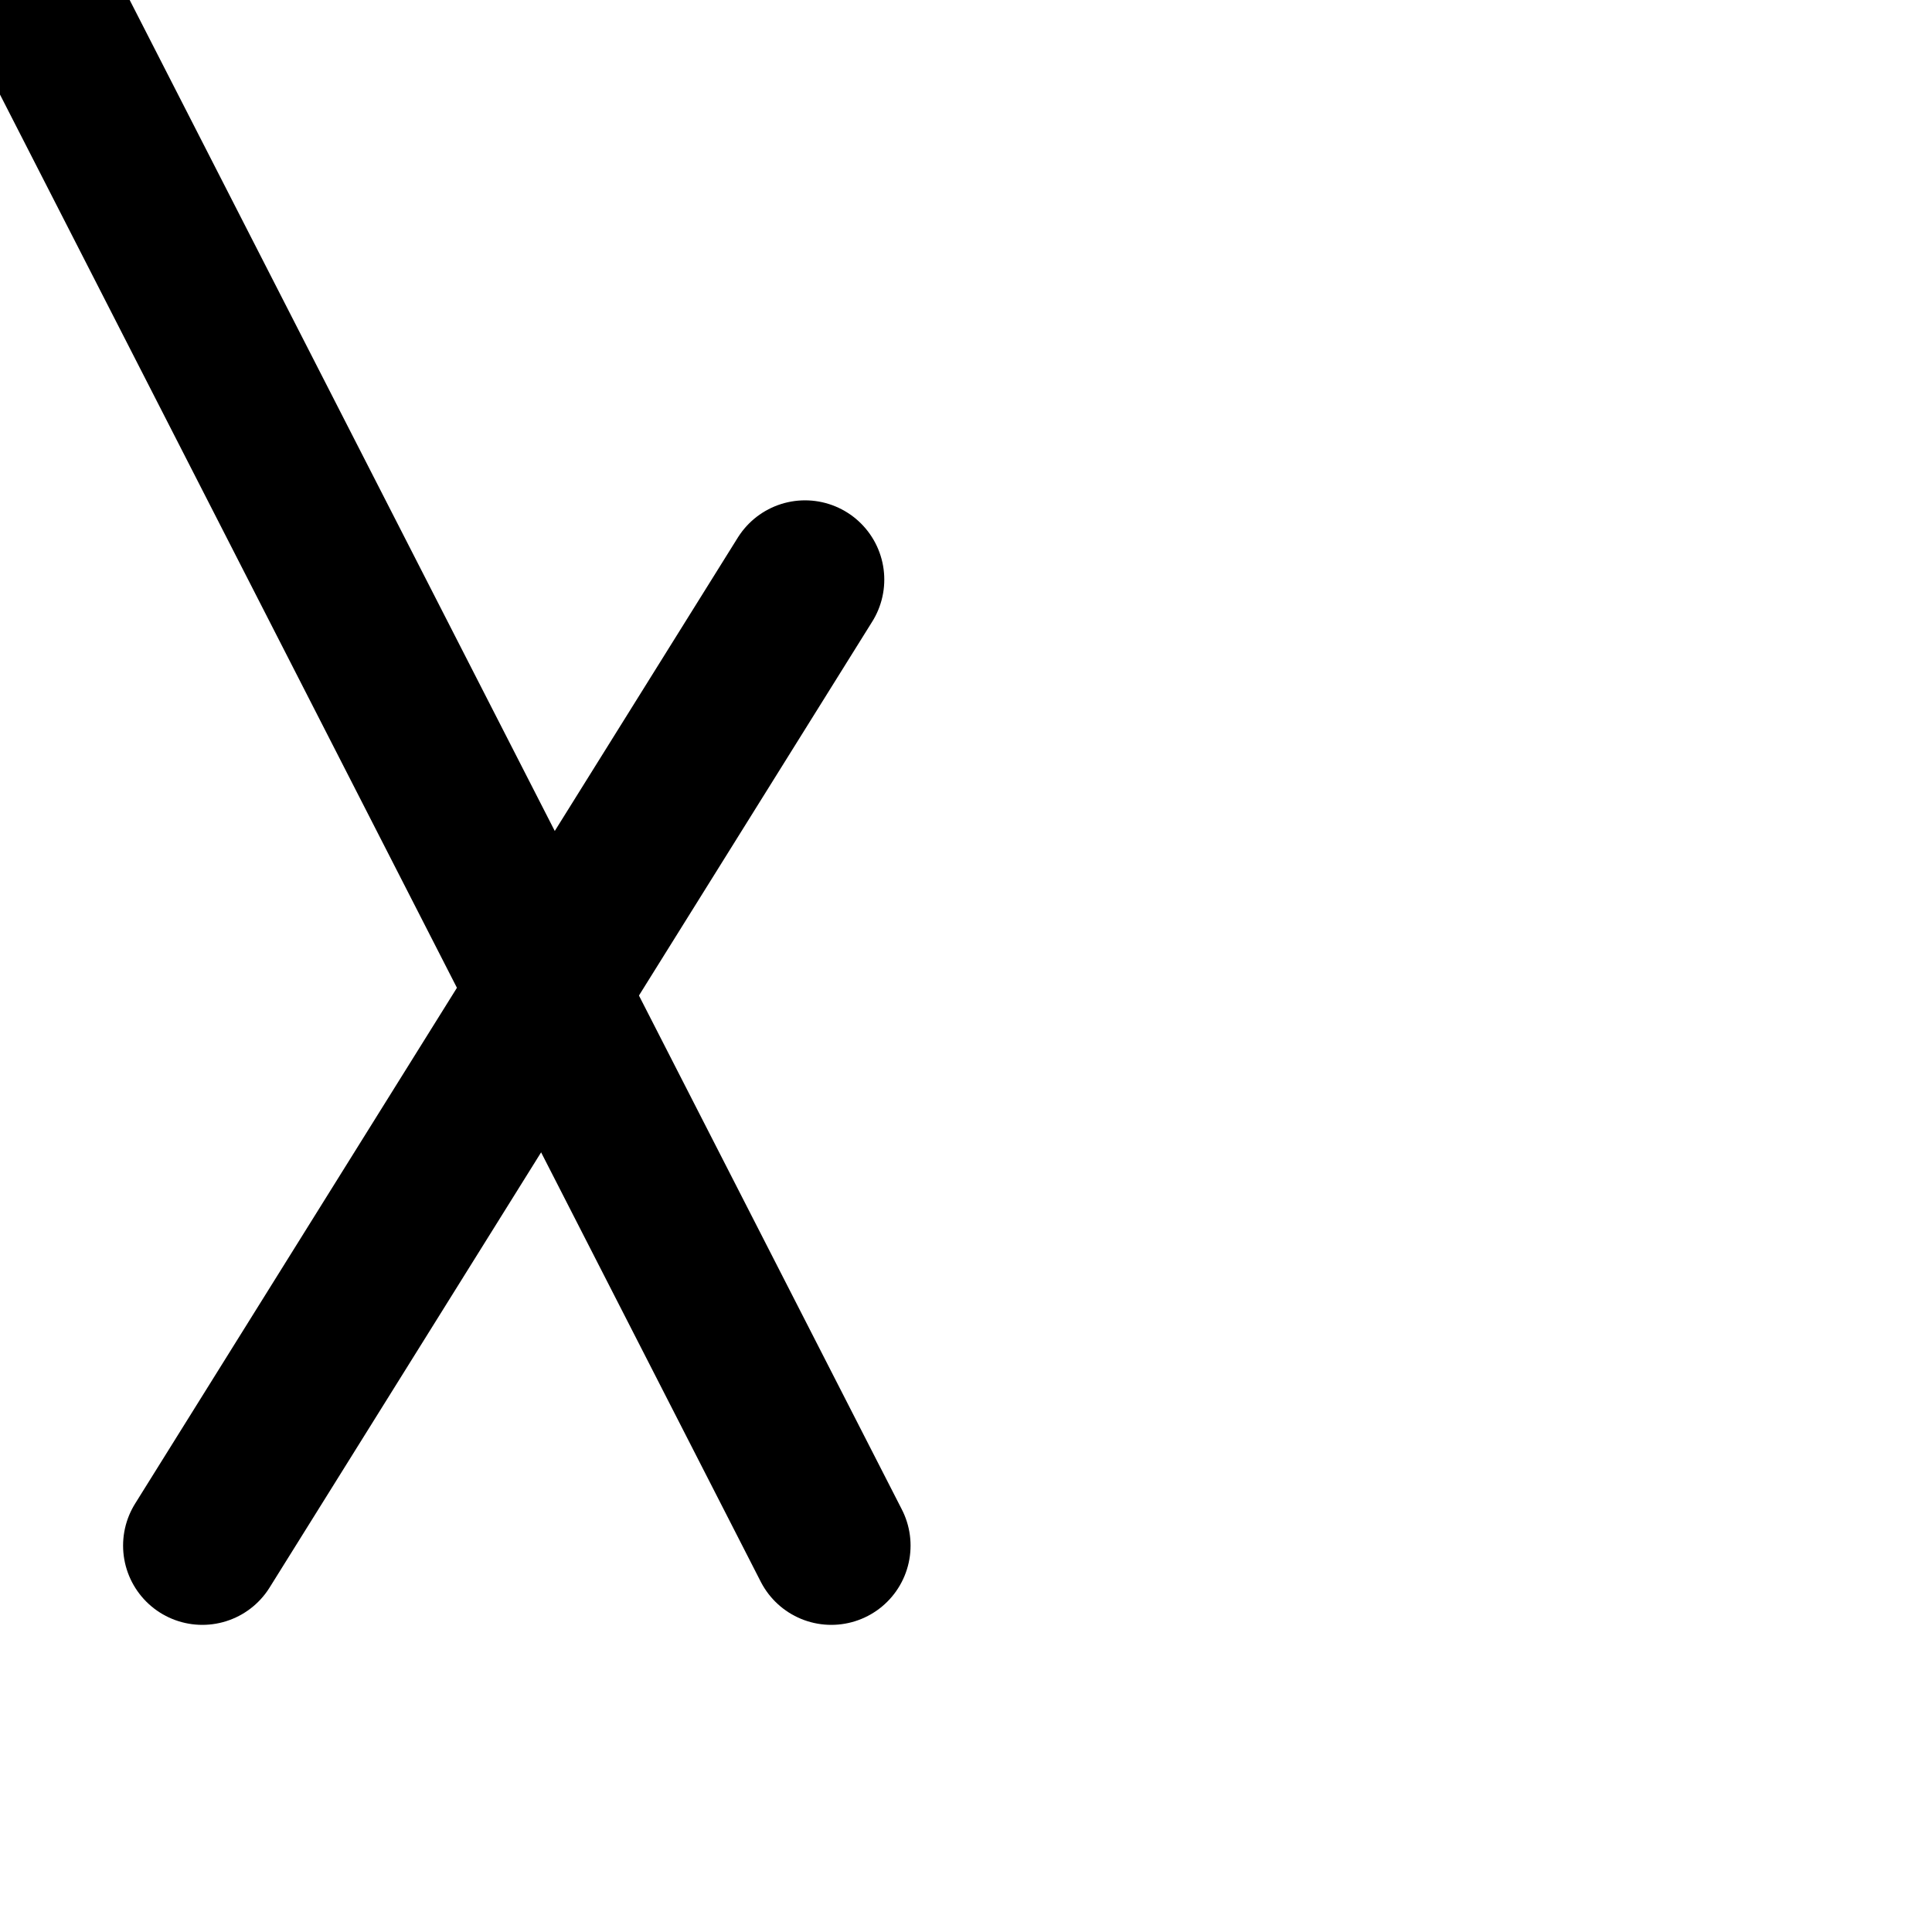
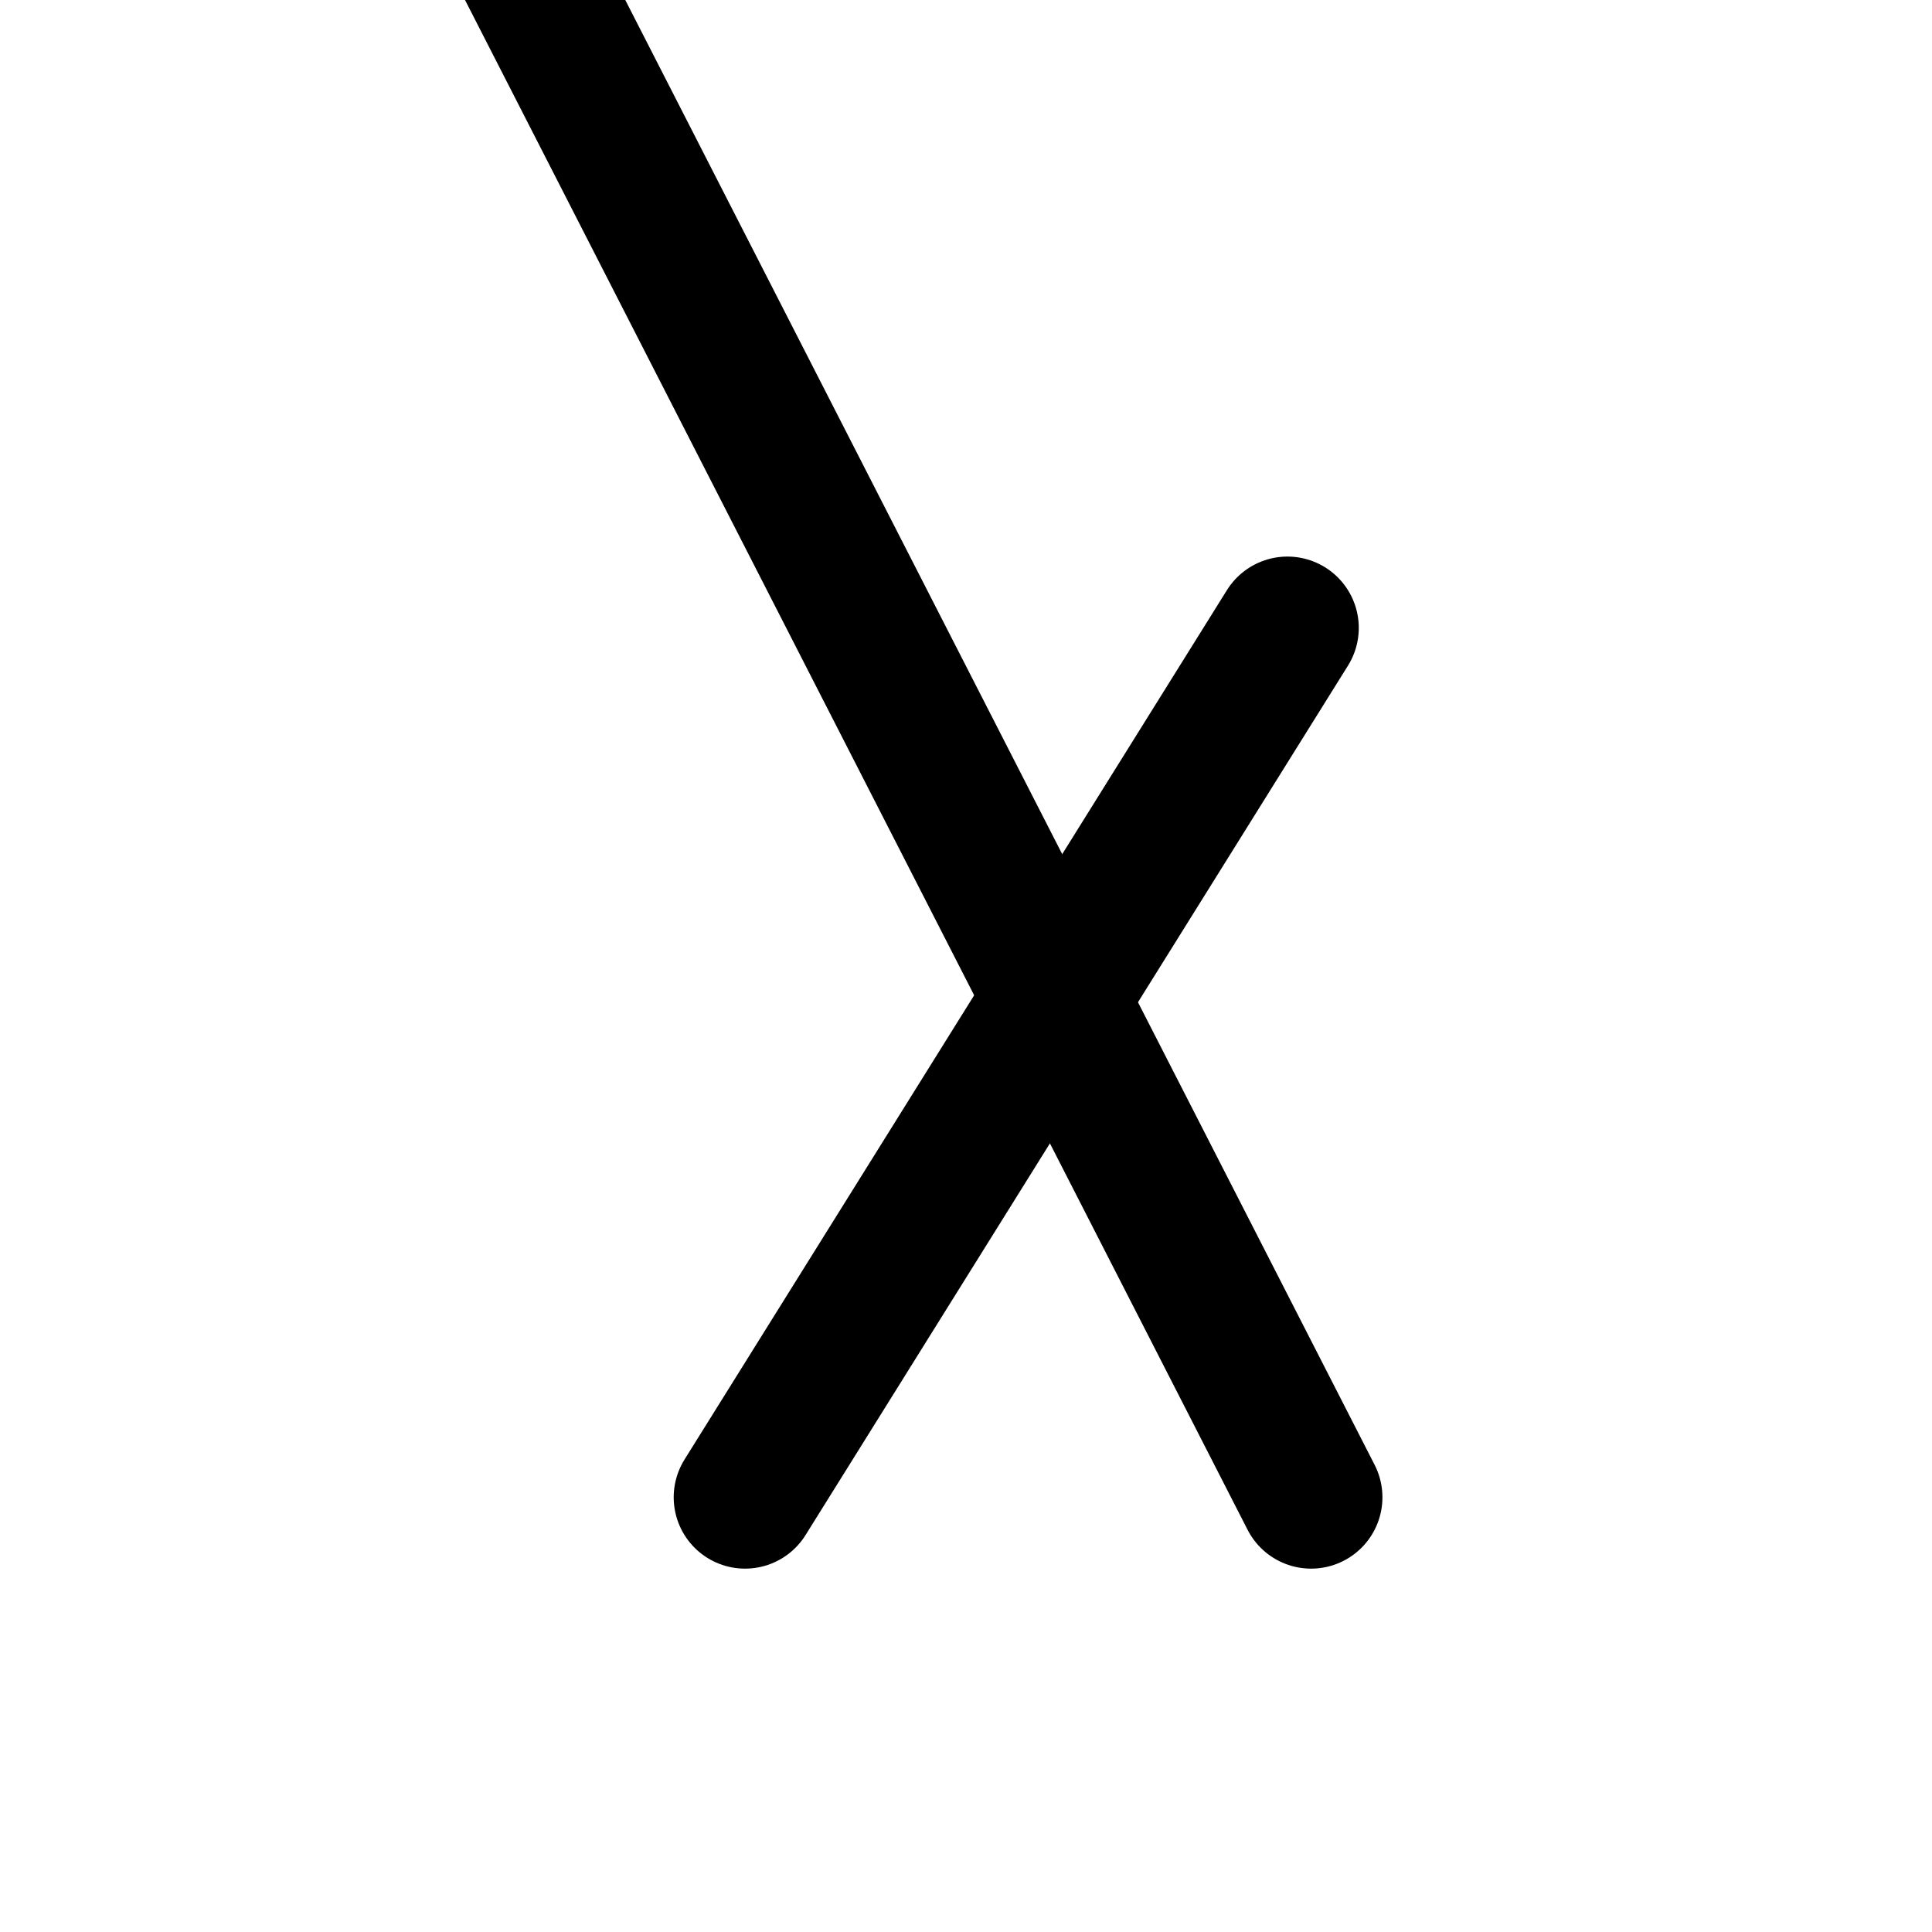
<svg xmlns="http://www.w3.org/2000/svg" version="1.1" viewBox="-10 0 1000 1000" id="svg2" width="1000" height="1000">
  <defs id="defs10" />
-   <g id="g4720" transform="matrix(1.0663,0,0,-1.0663,68.33568,1499.684)" style="opacity:0.451" />
-   <g transform="matrix(1,0,0,-1,0,1418)" id="g4" />
-   <g id="g4720-4" transform="matrix(1.0663,0,0,-1.0663,136.9952,1604.197)" style="opacity:0.451" />
-   <g transform="matrix(1,0,0,-1,68.65956,1522.513)" id="g4-5" />
-   <path style="fill:none;fill-rule:evenodd;stroke:#000000;stroke-width:82.051;stroke-linecap:round;stroke-linejoin:round;stroke-miterlimit:4;stroke-dasharray:none;stroke-opacity:1" d="M 420.281,800 -41.425,-102.563" id="path4732" />
-   <path id="path4141" d="M 94.733,800 406.679,300" style="fill:none;fill-rule:evenodd;stroke:#000000;stroke-width:82.051;stroke-linecap:round;stroke-linejoin:round;stroke-miterlimit:4;stroke-dasharray:none;stroke-opacity:1" />
+   <g id="g4720" transform="matrix(1.0663,0,0,-1.0663,339.7604,1519.812)" style="opacity:0.451" />
+   <g transform="matrix(1,0,0,-1,271.4247,1438.128)" id="g4" />
+   <g id="g4720-4" transform="matrix(1.0663,0,0,-1.0663,408.42,1624.326)" style="opacity:0.451" />
+   <g transform="matrix(1,0,0,-1,340.0843,1542.641)" id="g4-5" />
+   <path style="fill:none;fill-rule:evenodd;stroke:#000000;stroke-width:73.846;stroke-linecap:round;stroke-linejoin:round;stroke-miterlimit:4;stroke-dasharray:none;stroke-opacity:1" d="M 668.621,775 253.085,-37.307" id="path4732" />
+   <path id="path4141" d="M 375.627,775 656.378,325" style="fill:none;fill-rule:evenodd;stroke:#000000;stroke-width:73.846;stroke-linecap:round;stroke-linejoin:round;stroke-miterlimit:4;stroke-dasharray:none;stroke-opacity:1" />
</svg>
